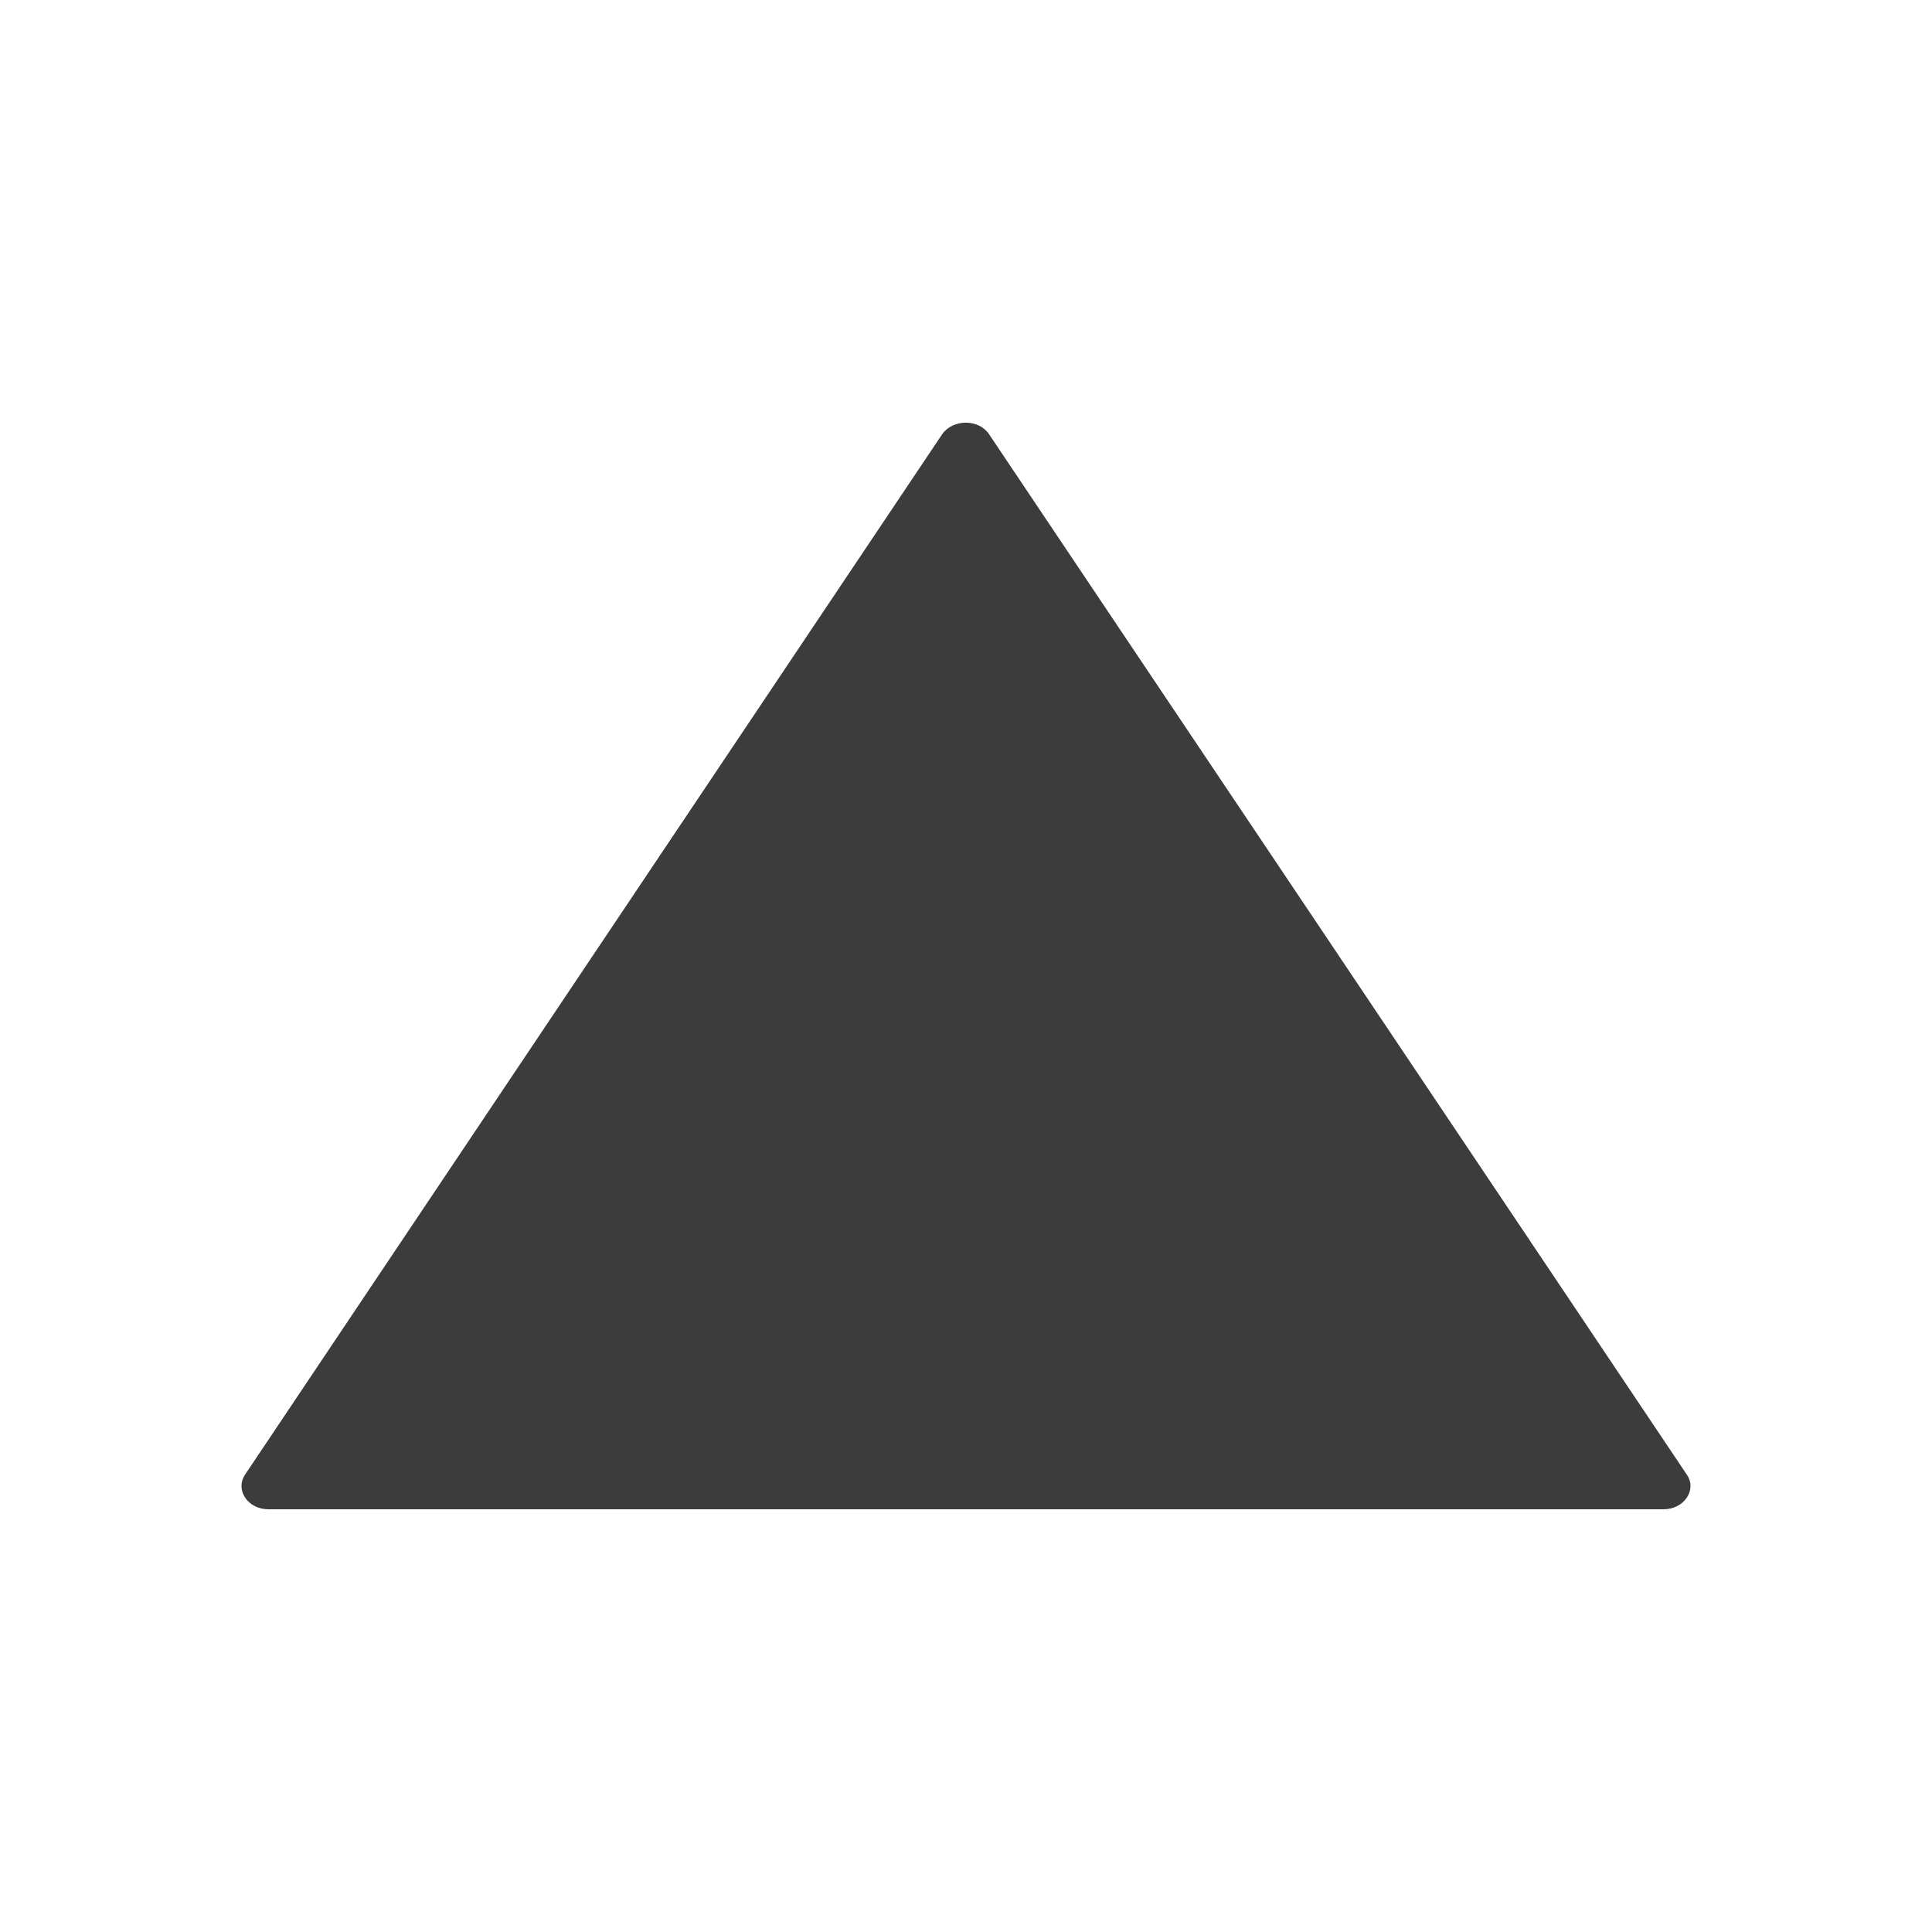
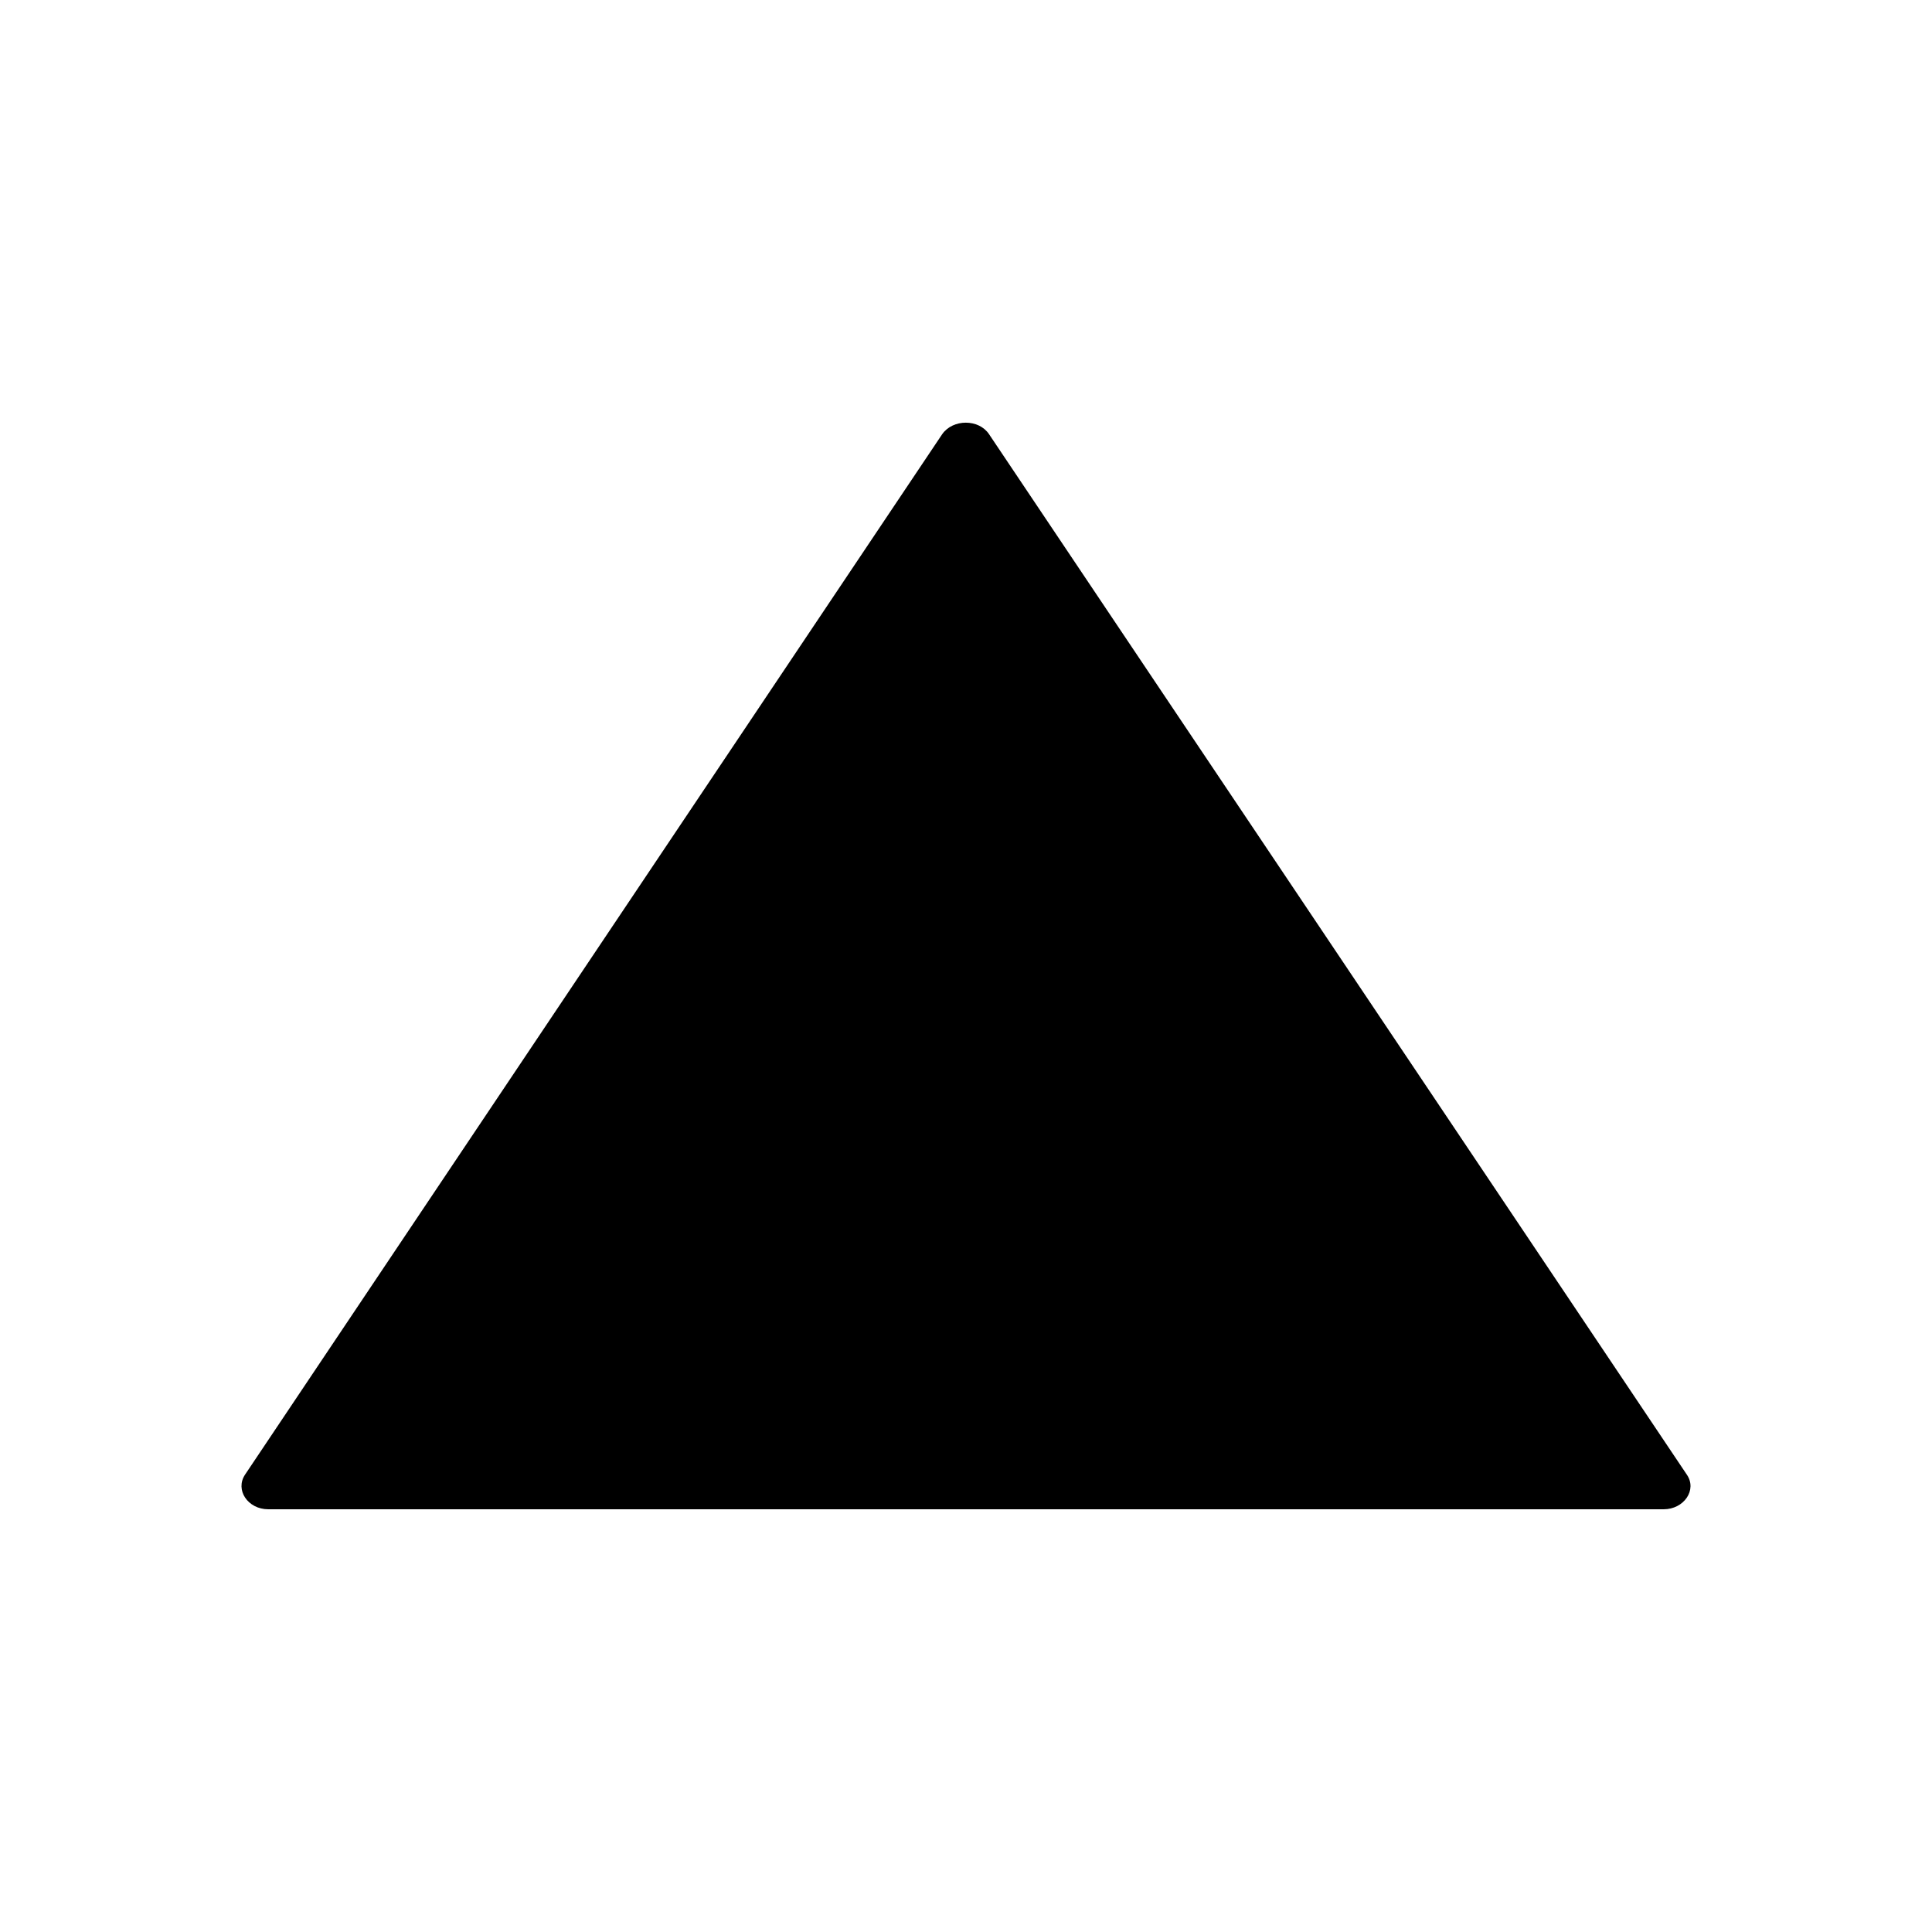
- <svg xmlns="http://www.w3.org/2000/svg" width="20" height="20" fill="none" viewBox="0 0 20 20">
-   <path fill="#3D3C3C" d="M9.754 4.494 2.537 15.265c-.106.158.028.359.24.359h14.445c.21 0 .35-.201.239-.36l-7.223-10.77c-.106-.158-.373-.158-.484 0Z" />
+ <svg xmlns="http://www.w3.org/2000/svg" width="20" height="20" fill="currentColor" viewBox="0 0 20 20">
+   <path d="M9.754 4.494 2.537 15.265c-.106.158.028.359.24.359h14.445c.21 0 .35-.201.239-.36l-7.223-10.77c-.106-.158-.373-.158-.484 0Z" />
</svg>
